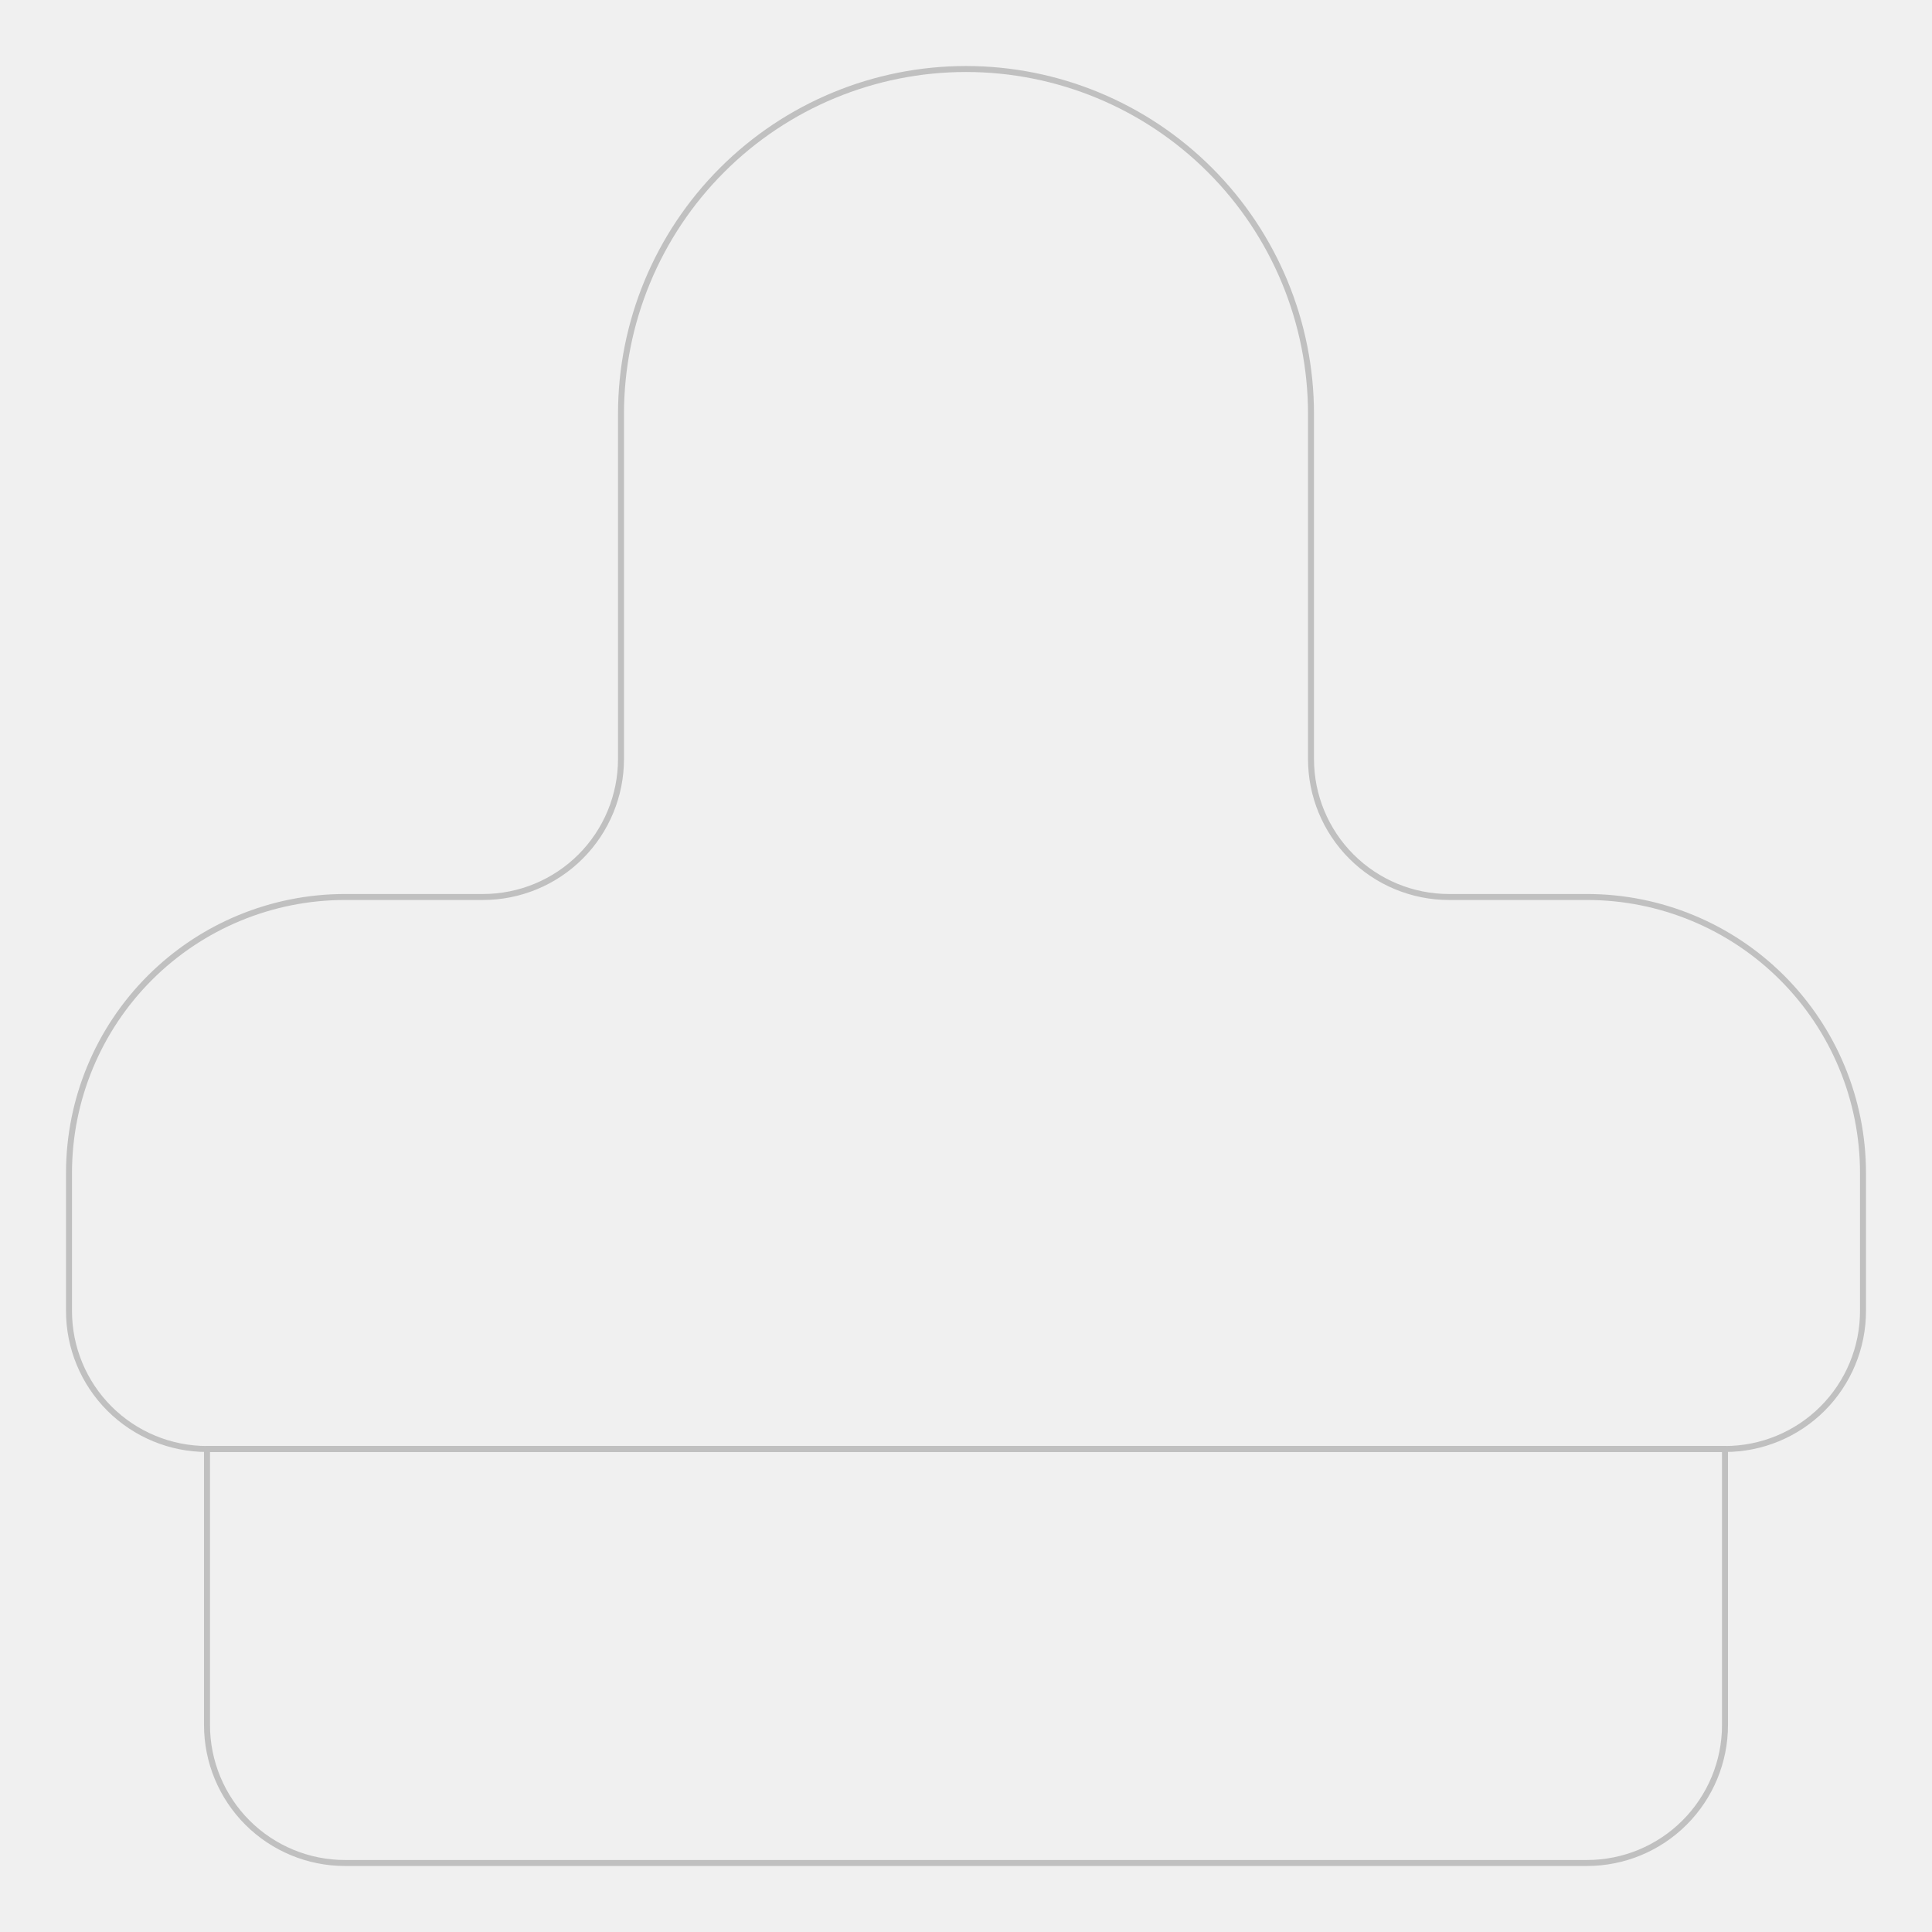
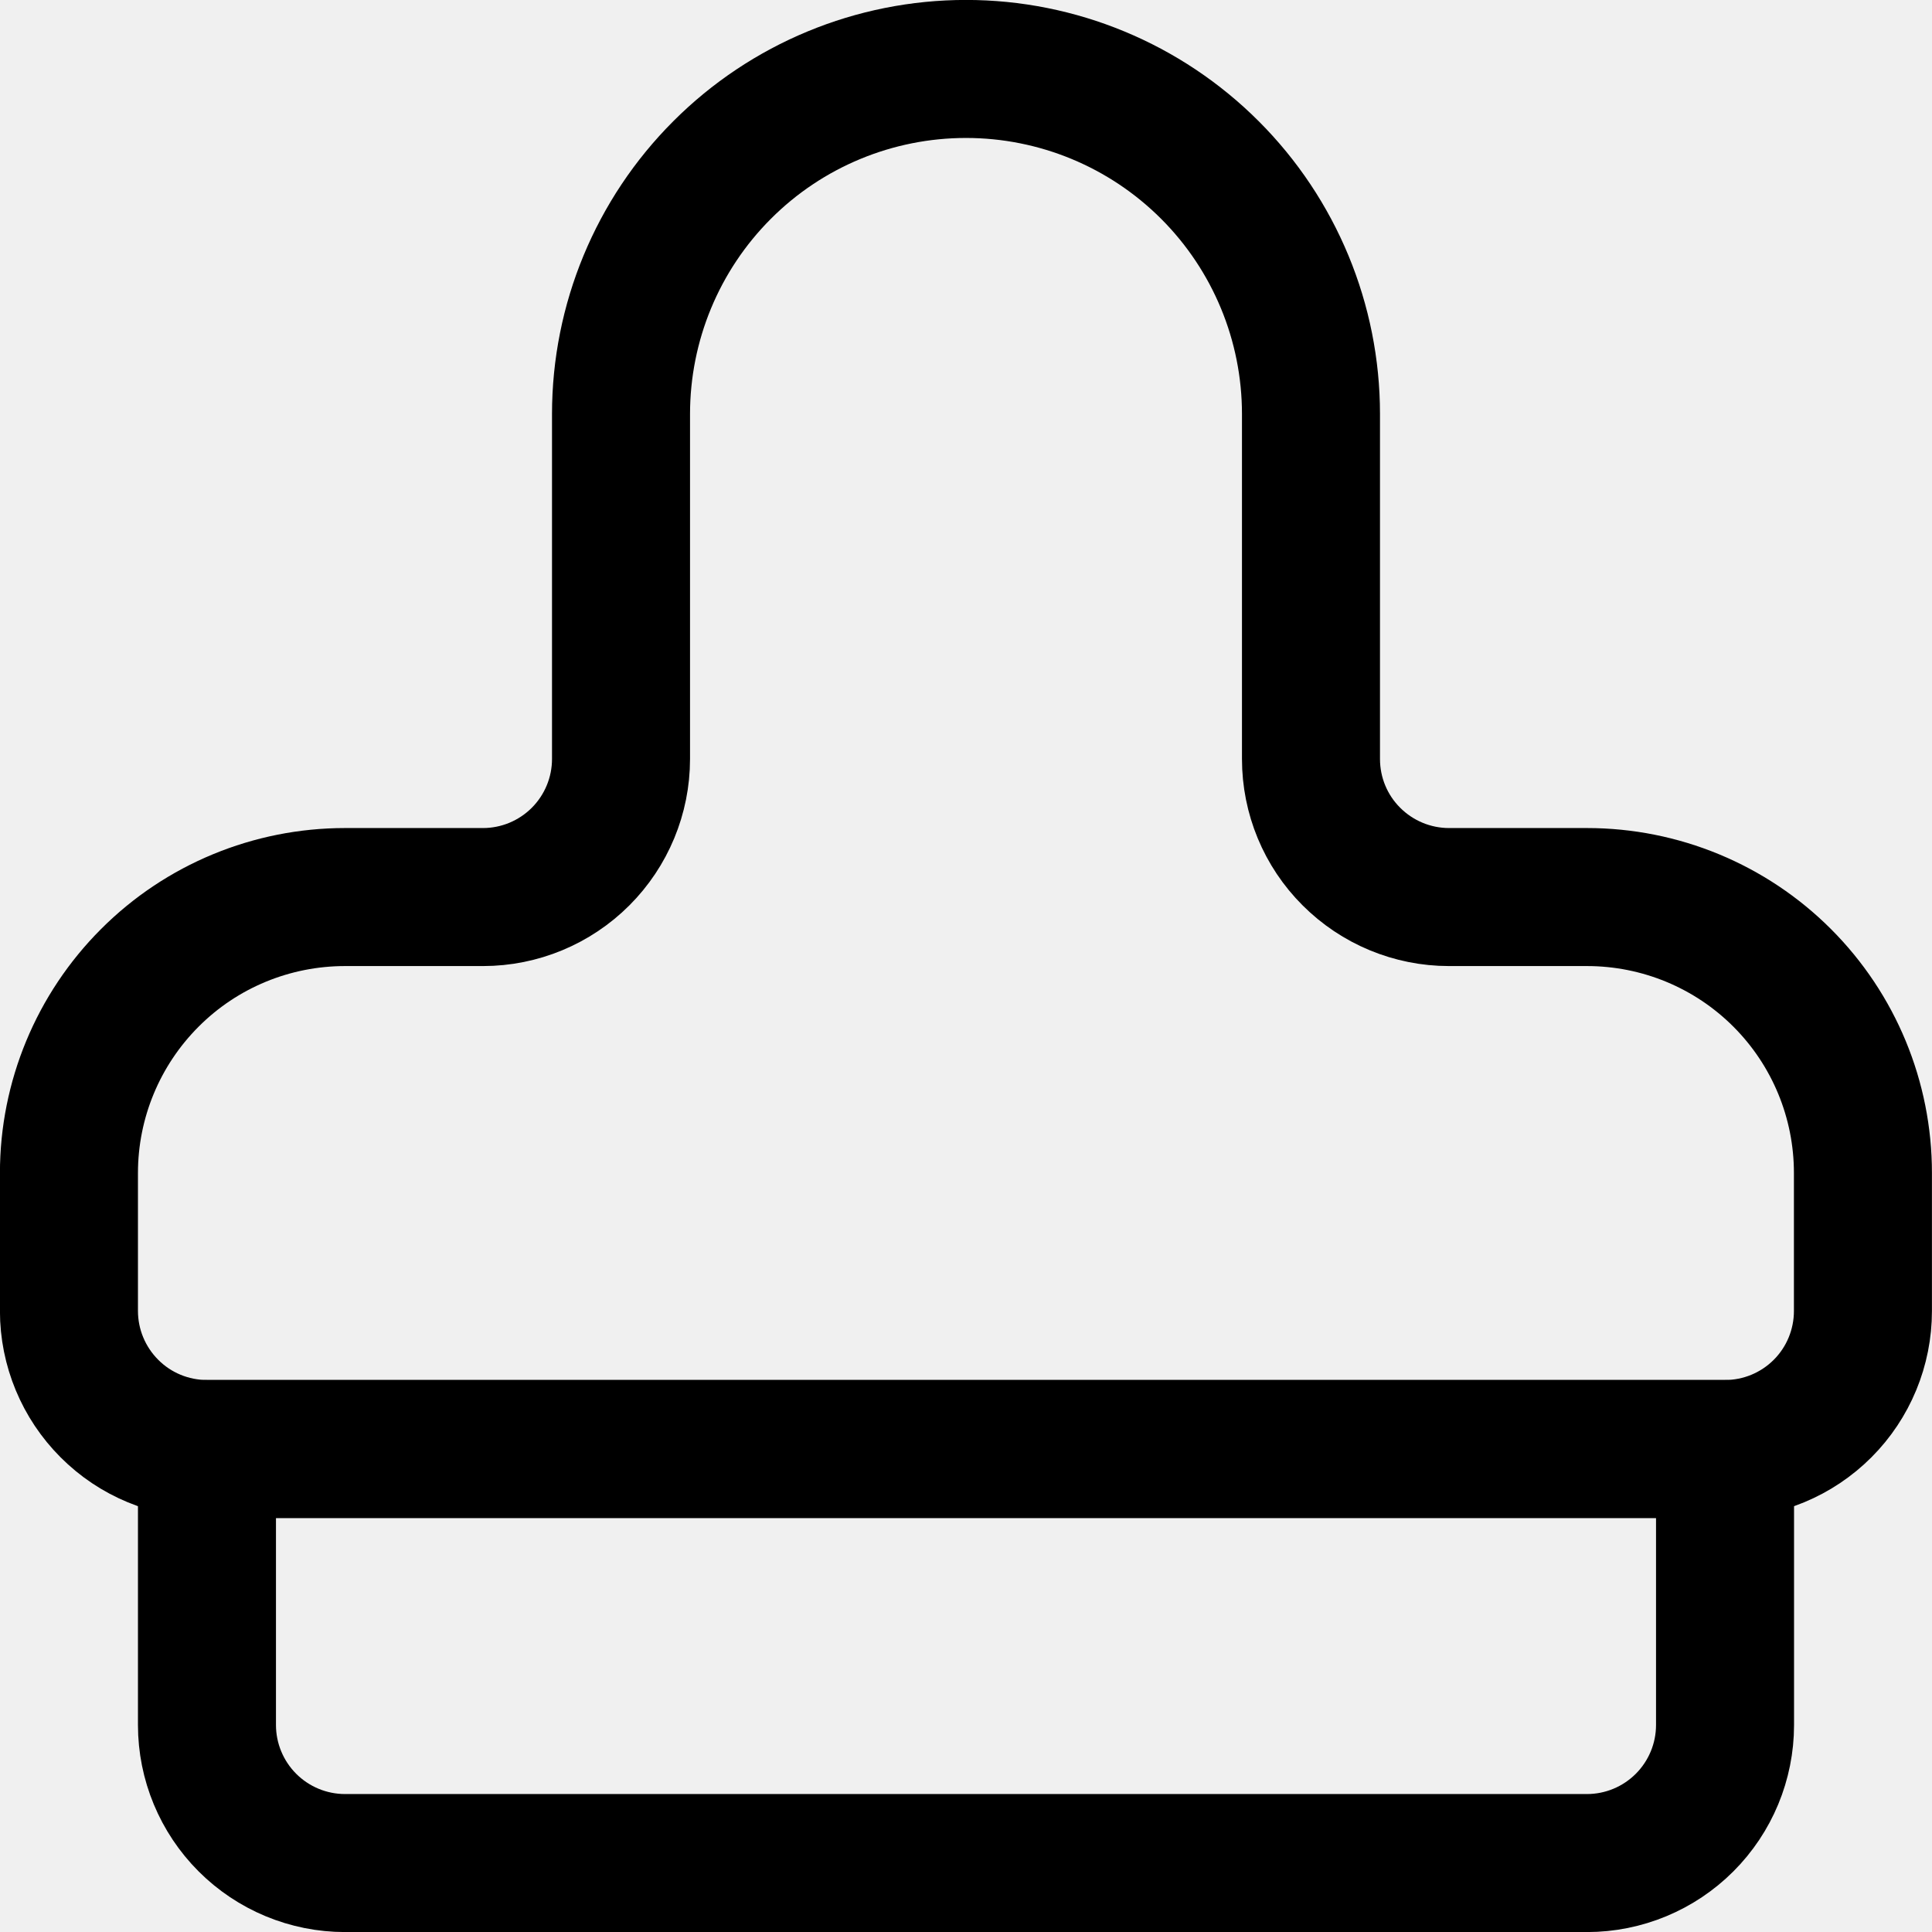
- <svg xmlns="http://www.w3.org/2000/svg" width="323" height="323" viewBox="0 0 323 323" fill="none">
-   <g opacity="0.2">
-     <path d="M34.607 242.25H288.393V288.393C288.393 294.512 285.962 300.38 281.635 304.707C277.308 309.034 271.44 311.464 265.321 311.464H57.678C51.559 311.464 45.691 309.034 41.364 304.707C37.038 300.38 34.607 294.512 34.607 288.393V242.25Z" stroke="black" stroke-linecap="round" stroke-linejoin="round" />
-     <path d="M242.25 149.964C236.131 149.964 230.263 147.533 225.936 143.207C221.609 138.88 219.178 133.012 219.178 126.893V69.214C219.178 53.917 213.102 39.246 202.285 28.429C191.468 17.613 176.797 11.536 161.5 11.536C146.203 11.536 131.532 17.613 120.715 28.429C109.898 39.246 103.821 53.917 103.821 69.214V126.893C103.821 133.012 101.391 138.88 97.064 143.207C92.737 147.533 86.869 149.964 80.75 149.964H57.678C45.441 149.964 33.704 154.826 25.051 163.479C16.397 172.133 11.536 183.869 11.536 196.107V219.178C11.536 225.297 13.966 231.166 18.293 235.492C22.62 239.819 28.488 242.25 34.607 242.25H288.393C294.512 242.25 300.38 239.819 304.707 235.492C309.033 231.166 311.464 225.297 311.464 219.178V196.107C311.464 183.869 306.603 172.133 297.949 163.479C289.296 154.826 277.559 149.964 265.321 149.964H242.25Z" stroke="black" stroke-linecap="round" stroke-linejoin="round" />
+ <svg xmlns="http://www.w3.org/2000/svg" width="16" height="16" viewBox="0 0 16 16" fill="none">
+   <g clip-path="url(#clip0_431_415)">
+     <path d="M1.714 12H14.286V14.286C14.286 14.589 14.165 14.88 13.951 15.094C13.737 15.308 13.446 15.429 13.143 15.429H2.857C2.554 15.429 2.263 15.308 2.049 15.094C1.835 14.88 1.714 14.589 1.714 14.286V12Z" stroke="black" stroke-width="1.143" stroke-linecap="round" stroke-linejoin="round" />
+     <path d="M12 7.429C11.697 7.429 11.406 7.308 11.192 7.094C10.977 6.88 10.857 6.589 10.857 6.286V3.429C10.857 2.671 10.556 1.944 10.02 1.408C9.484 0.872 8.758 0.571 8 0.571C7.242 0.571 6.515 0.872 5.98 1.408C5.444 1.944 5.143 2.671 5.143 3.429V6.286C5.143 6.589 5.022 6.88 4.808 7.094C4.594 7.308 4.303 7.429 4 7.429H2.857C2.251 7.429 1.669 7.669 1.241 8.098C0.812 8.527 0.571 9.108 0.571 9.714V10.857C0.571 11.16 0.692 11.451 0.906 11.665C1.12 11.88 1.411 12 1.714 12H14.286C14.589 12 14.879 11.88 15.094 11.665C15.308 11.451 15.428 11.16 15.428 10.857V9.714C15.428 9.108 15.188 8.527 14.759 8.098C14.33 7.669 13.749 7.429 13.143 7.429H12Z" stroke="black" stroke-width="1.143" stroke-linecap="round" stroke-linejoin="round" />
  </g>
+   <defs>
+     <clipPath id="clip0_431_415">
+       <rect width="16" height="16" fill="white" />
+     </clipPath>
+   </defs>
</svg>
